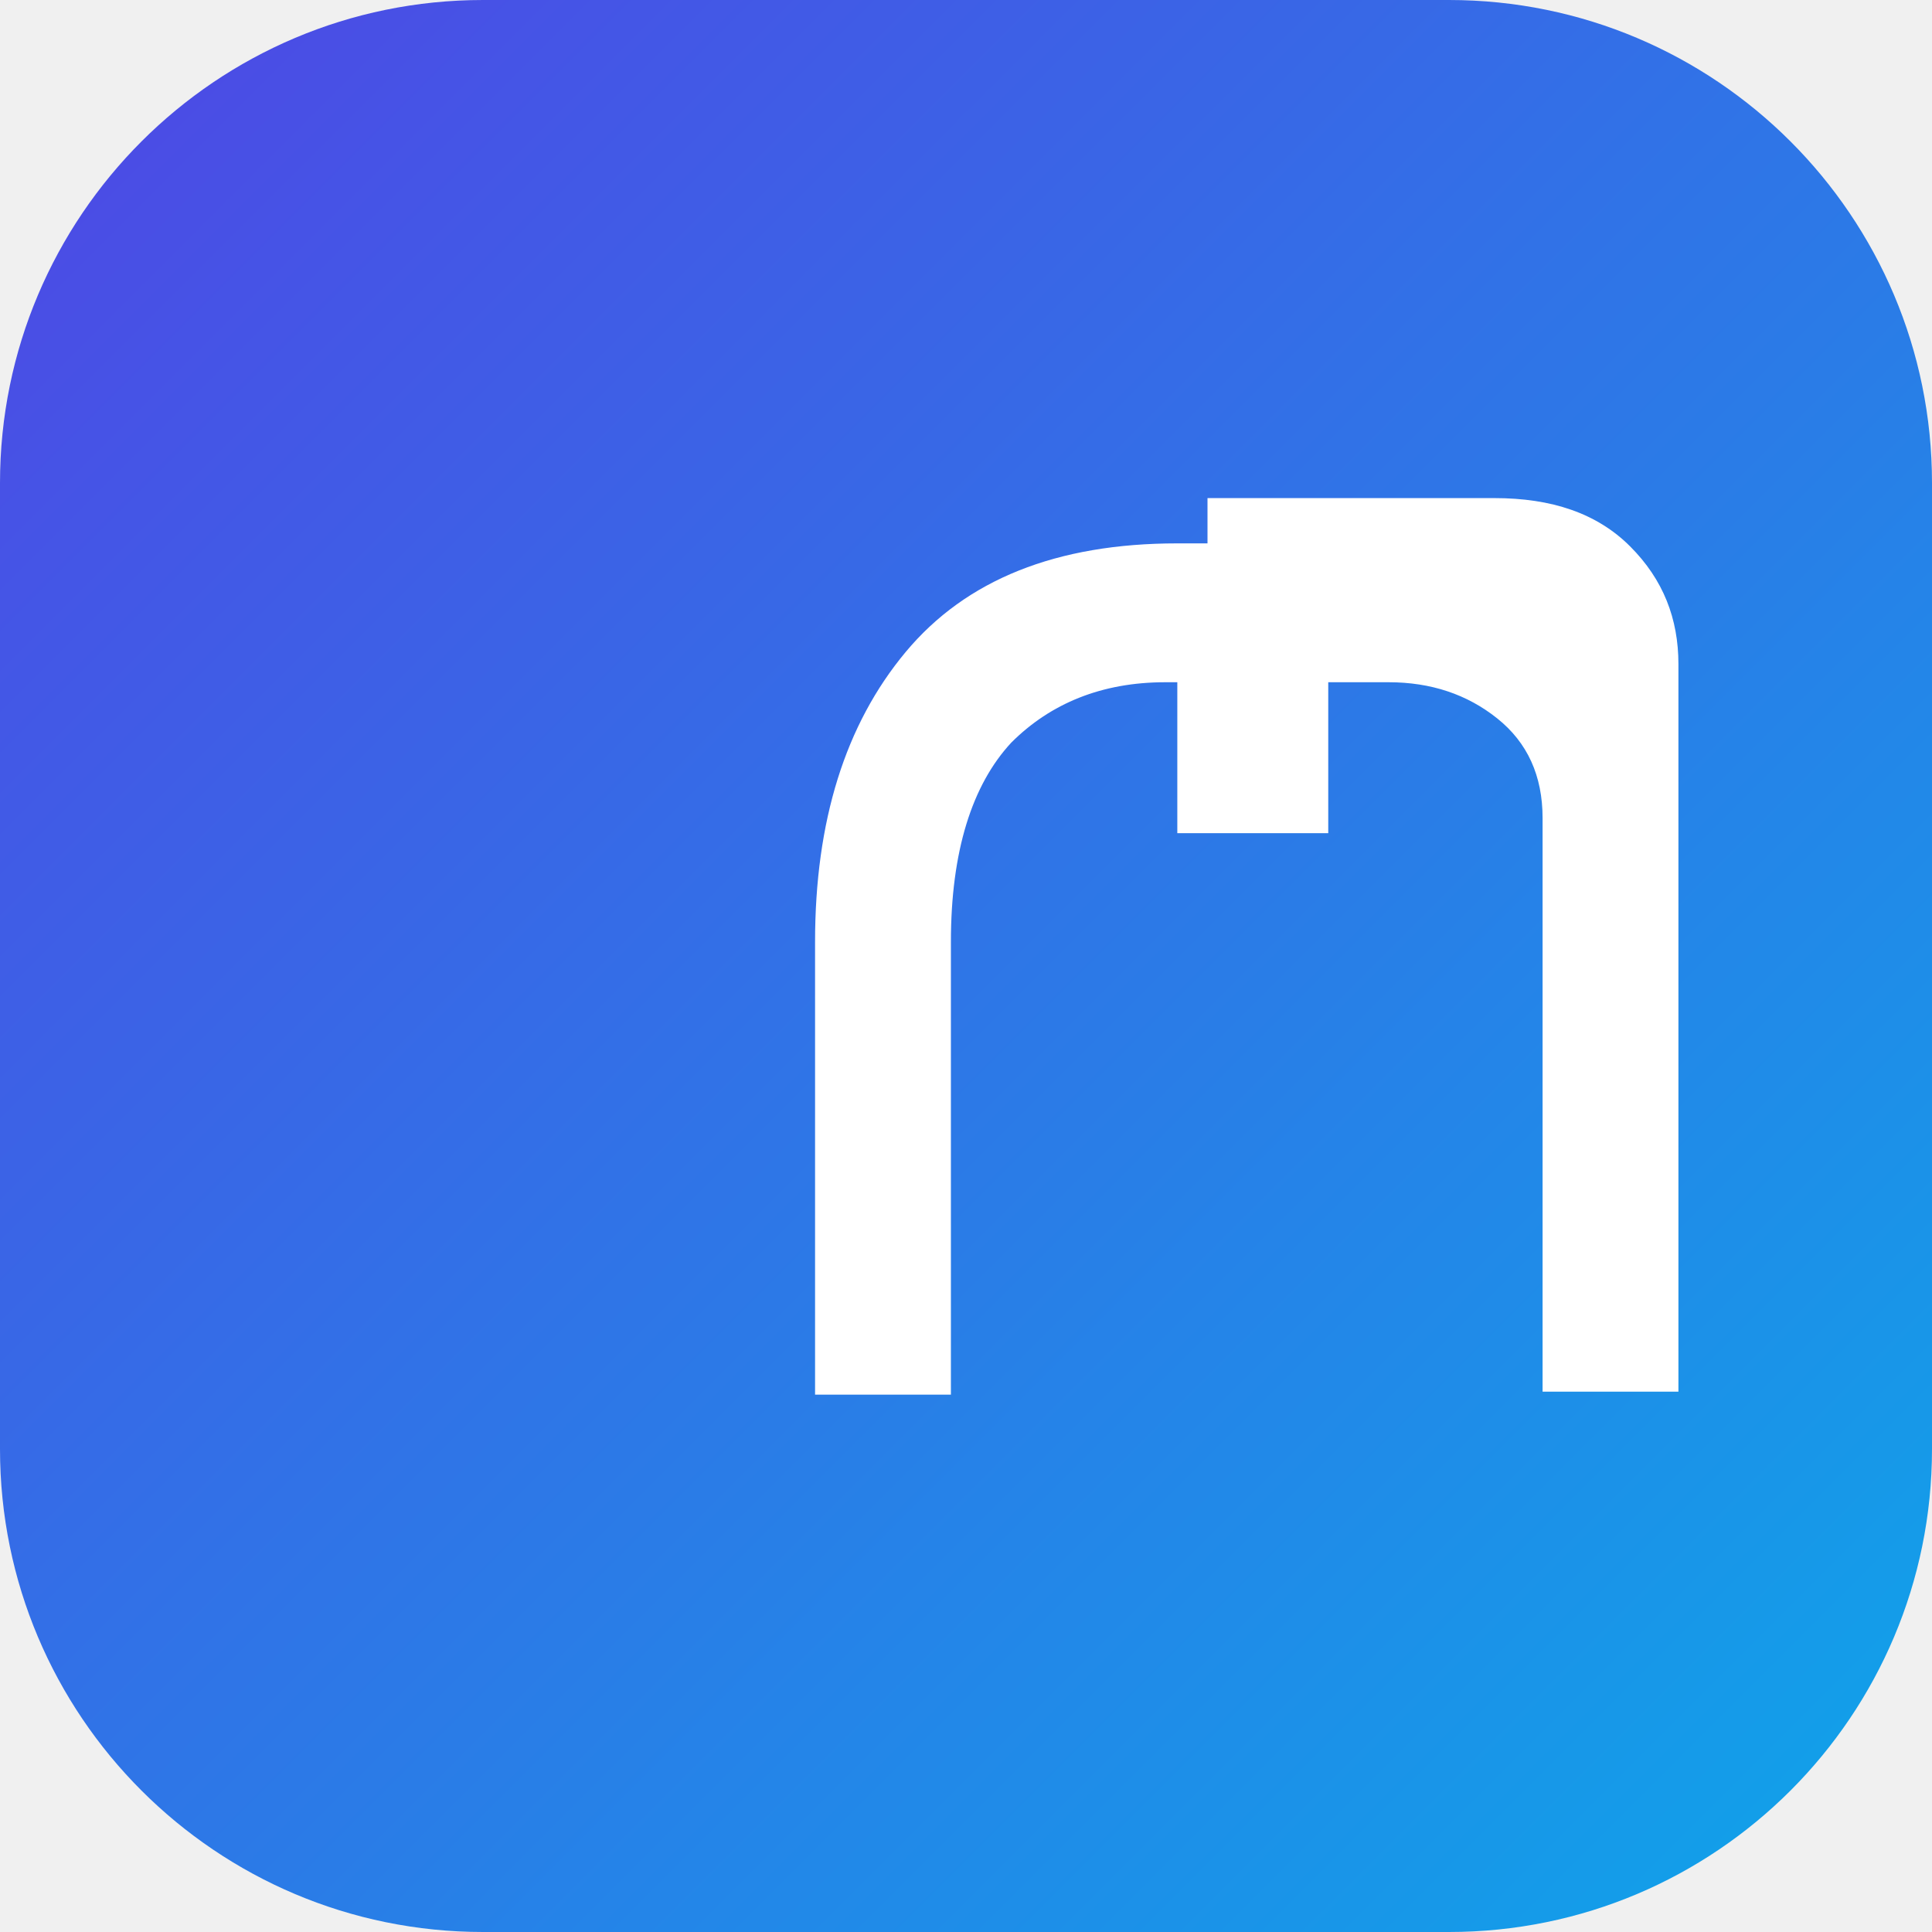
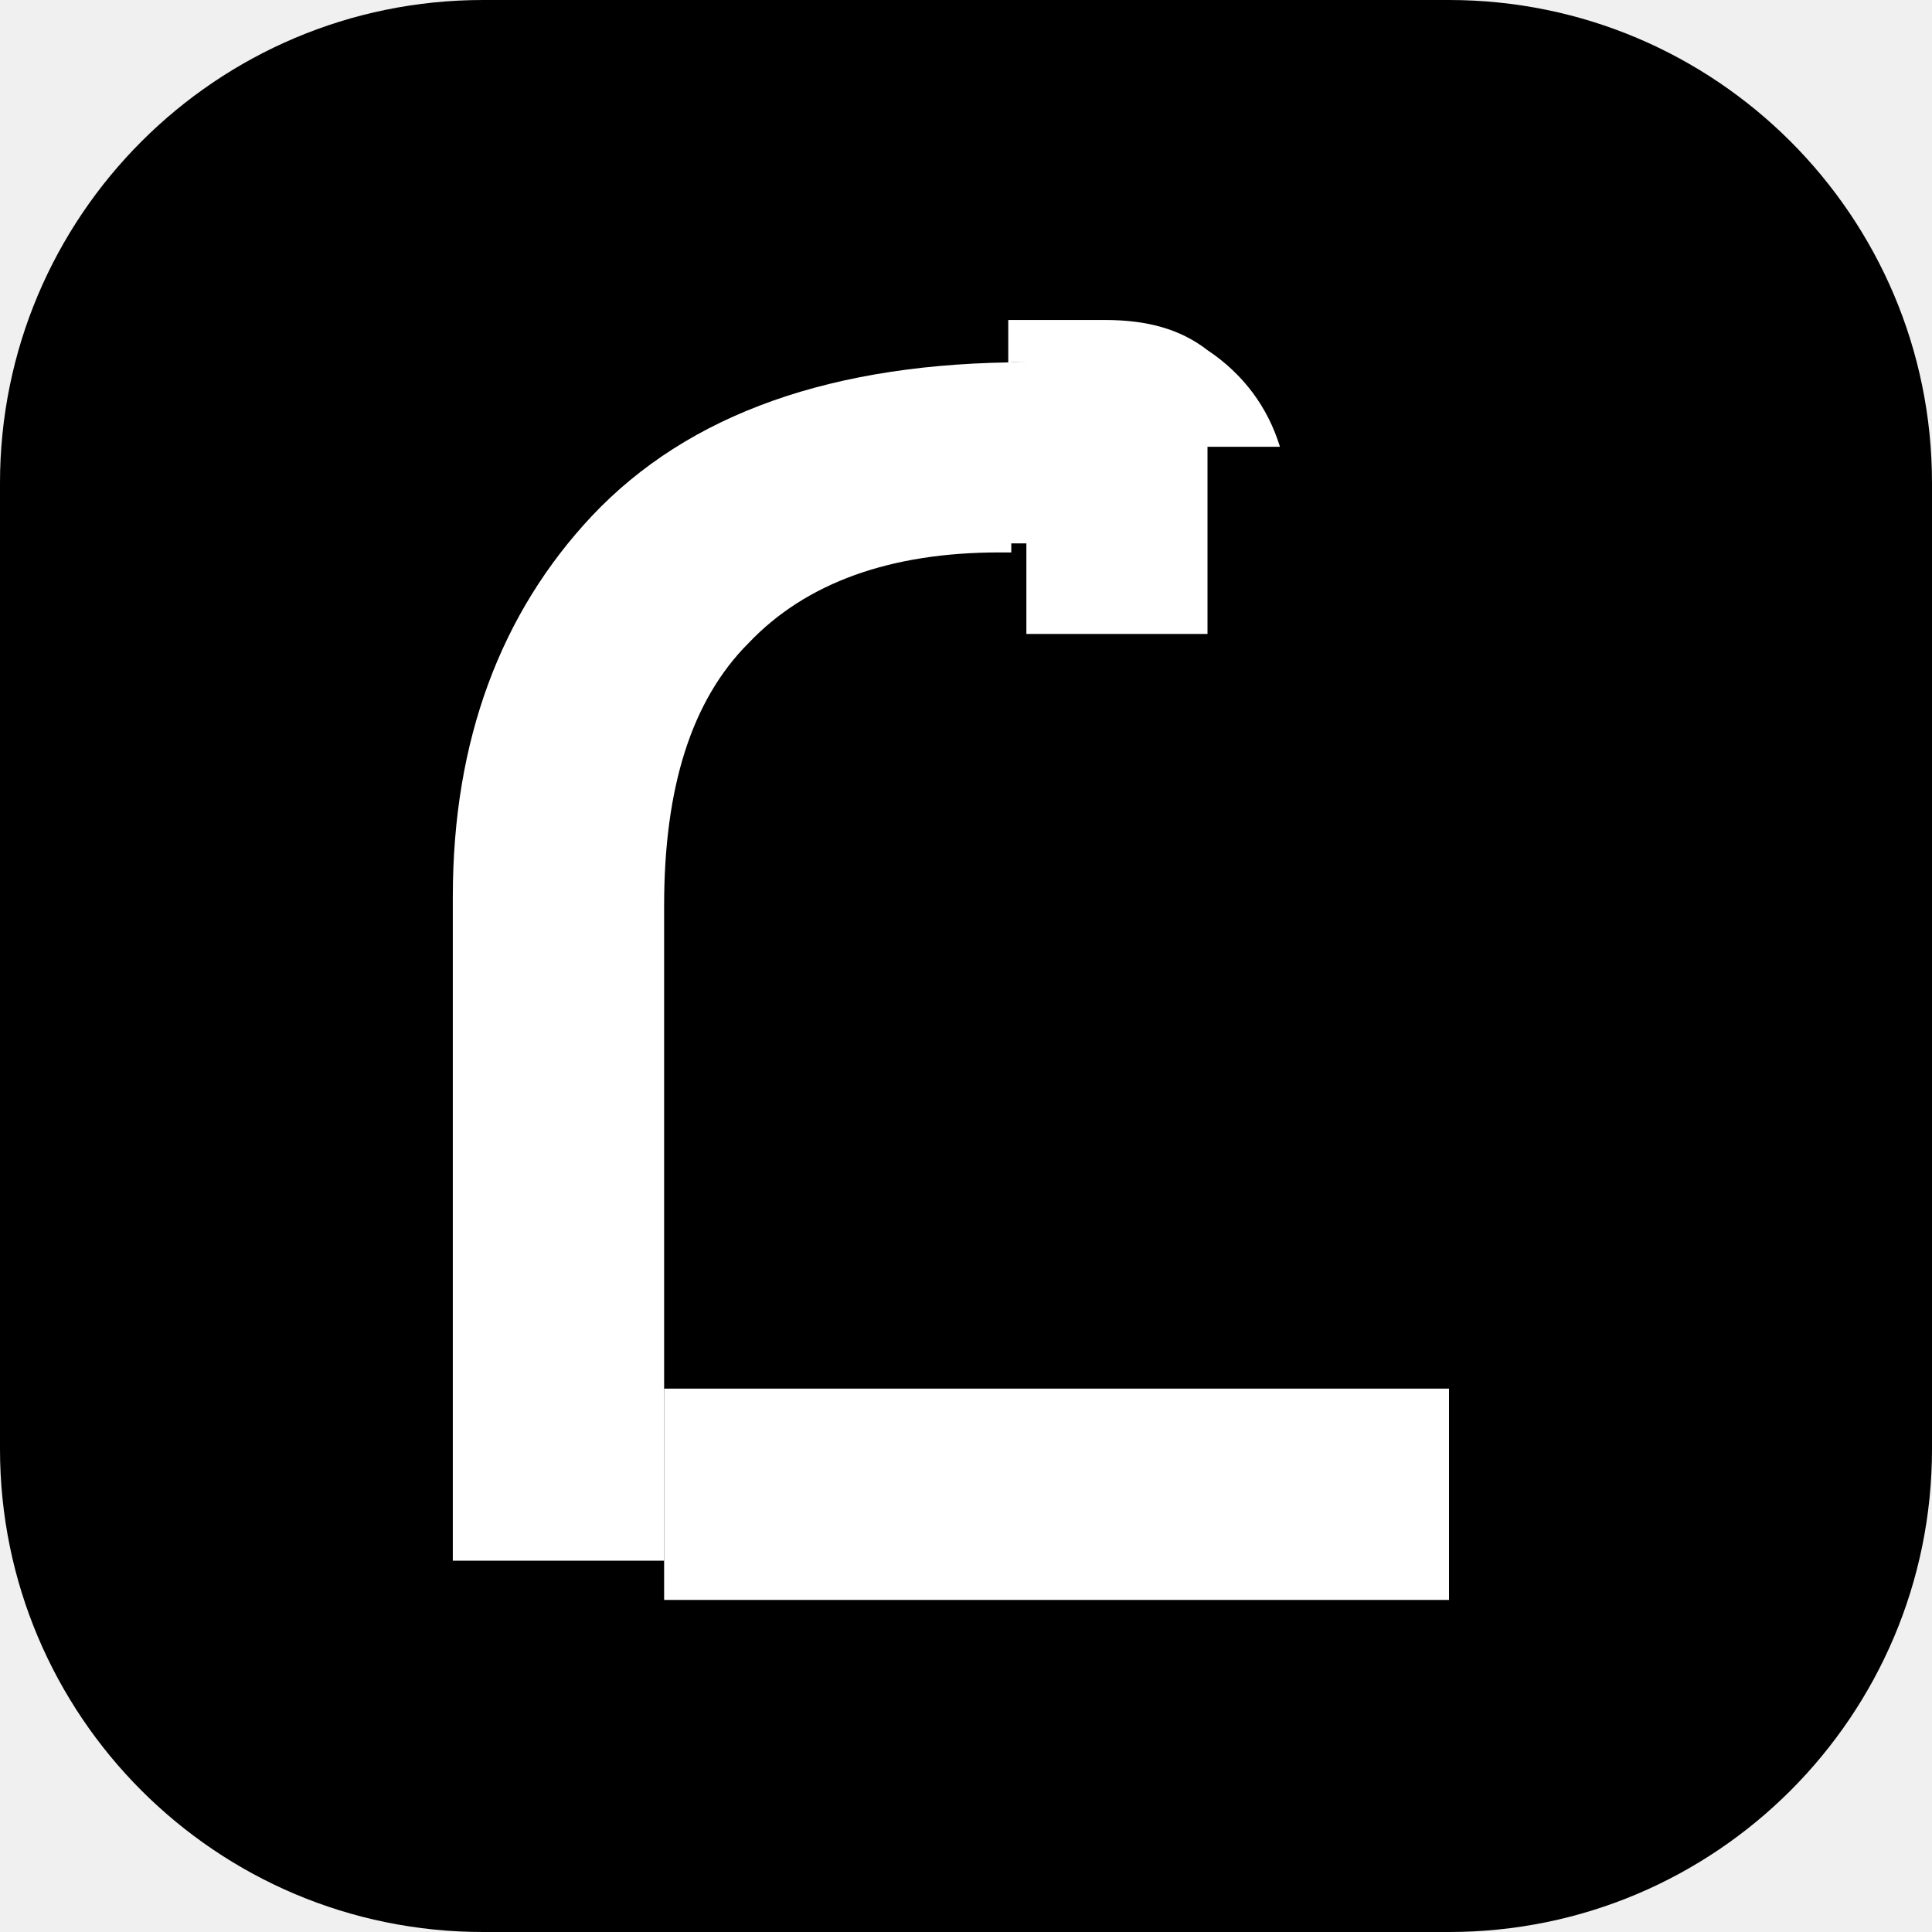
<svg xmlns="http://www.w3.org/2000/svg" width="64" height="64" viewBox="0 0 64 64" fill="none" role="img" aria-label="Jhelum Labs letter J mark">
-   <rect width="64" height="64" rx="16" fill="url(#jlgrad)" />
-   <path d="M39 18c-4 0-7 1.2-9 3.6-2 2.4-3 5.6-3 9.6v15h4.5v-15c0-3 .7-5.2 2-6.6 1.3-1.3 3-2 5.1-2h.4v5h5v-5h2c1.4 0 2.6.4 3.6 1.2 1 .8 1.5 1.9 1.5 3.3v19h4.5V22c0-1.5-.5-2.8-1.6-3.9-1.1-1.1-2.6-1.6-4.5-1.6h-9.5v1.5z" fill="#ffffff" />
-   <defs>
-     <linearGradient id="jlgrad" x1="0" y1="0" x2="64" y2="64" gradientUnits="userSpaceOnUse">
-       <stop stop-color="#4F46E5" />
-       <stop offset="1" stop-color="#0EA5E9" />
-     </linearGradient>
-   </defs>
+   <rect width="64" height="64" rx="16" fill="#000000" />
+   <path d="M34 12c-6.4 0-11.2 1.7-14.4 5.1-3 3.2-4.6 7.4-4.6 12.6v22h7V30c0-3.9.9-6.8 2.8-8.7 1.9-2 4.7-3 8.3-3h.4V12h.5zM27.5 14.8V18h6.5v3h6v-6.2h2.4c-.4-1.3-1.2-2.4-2.4-3.2-.9-.7-2-1-3.4-1h-3.2v4z" fill="#ffffff" />
+   <path d="M22 46h26v7H22z" fill="#ffffff" />
</svg>
